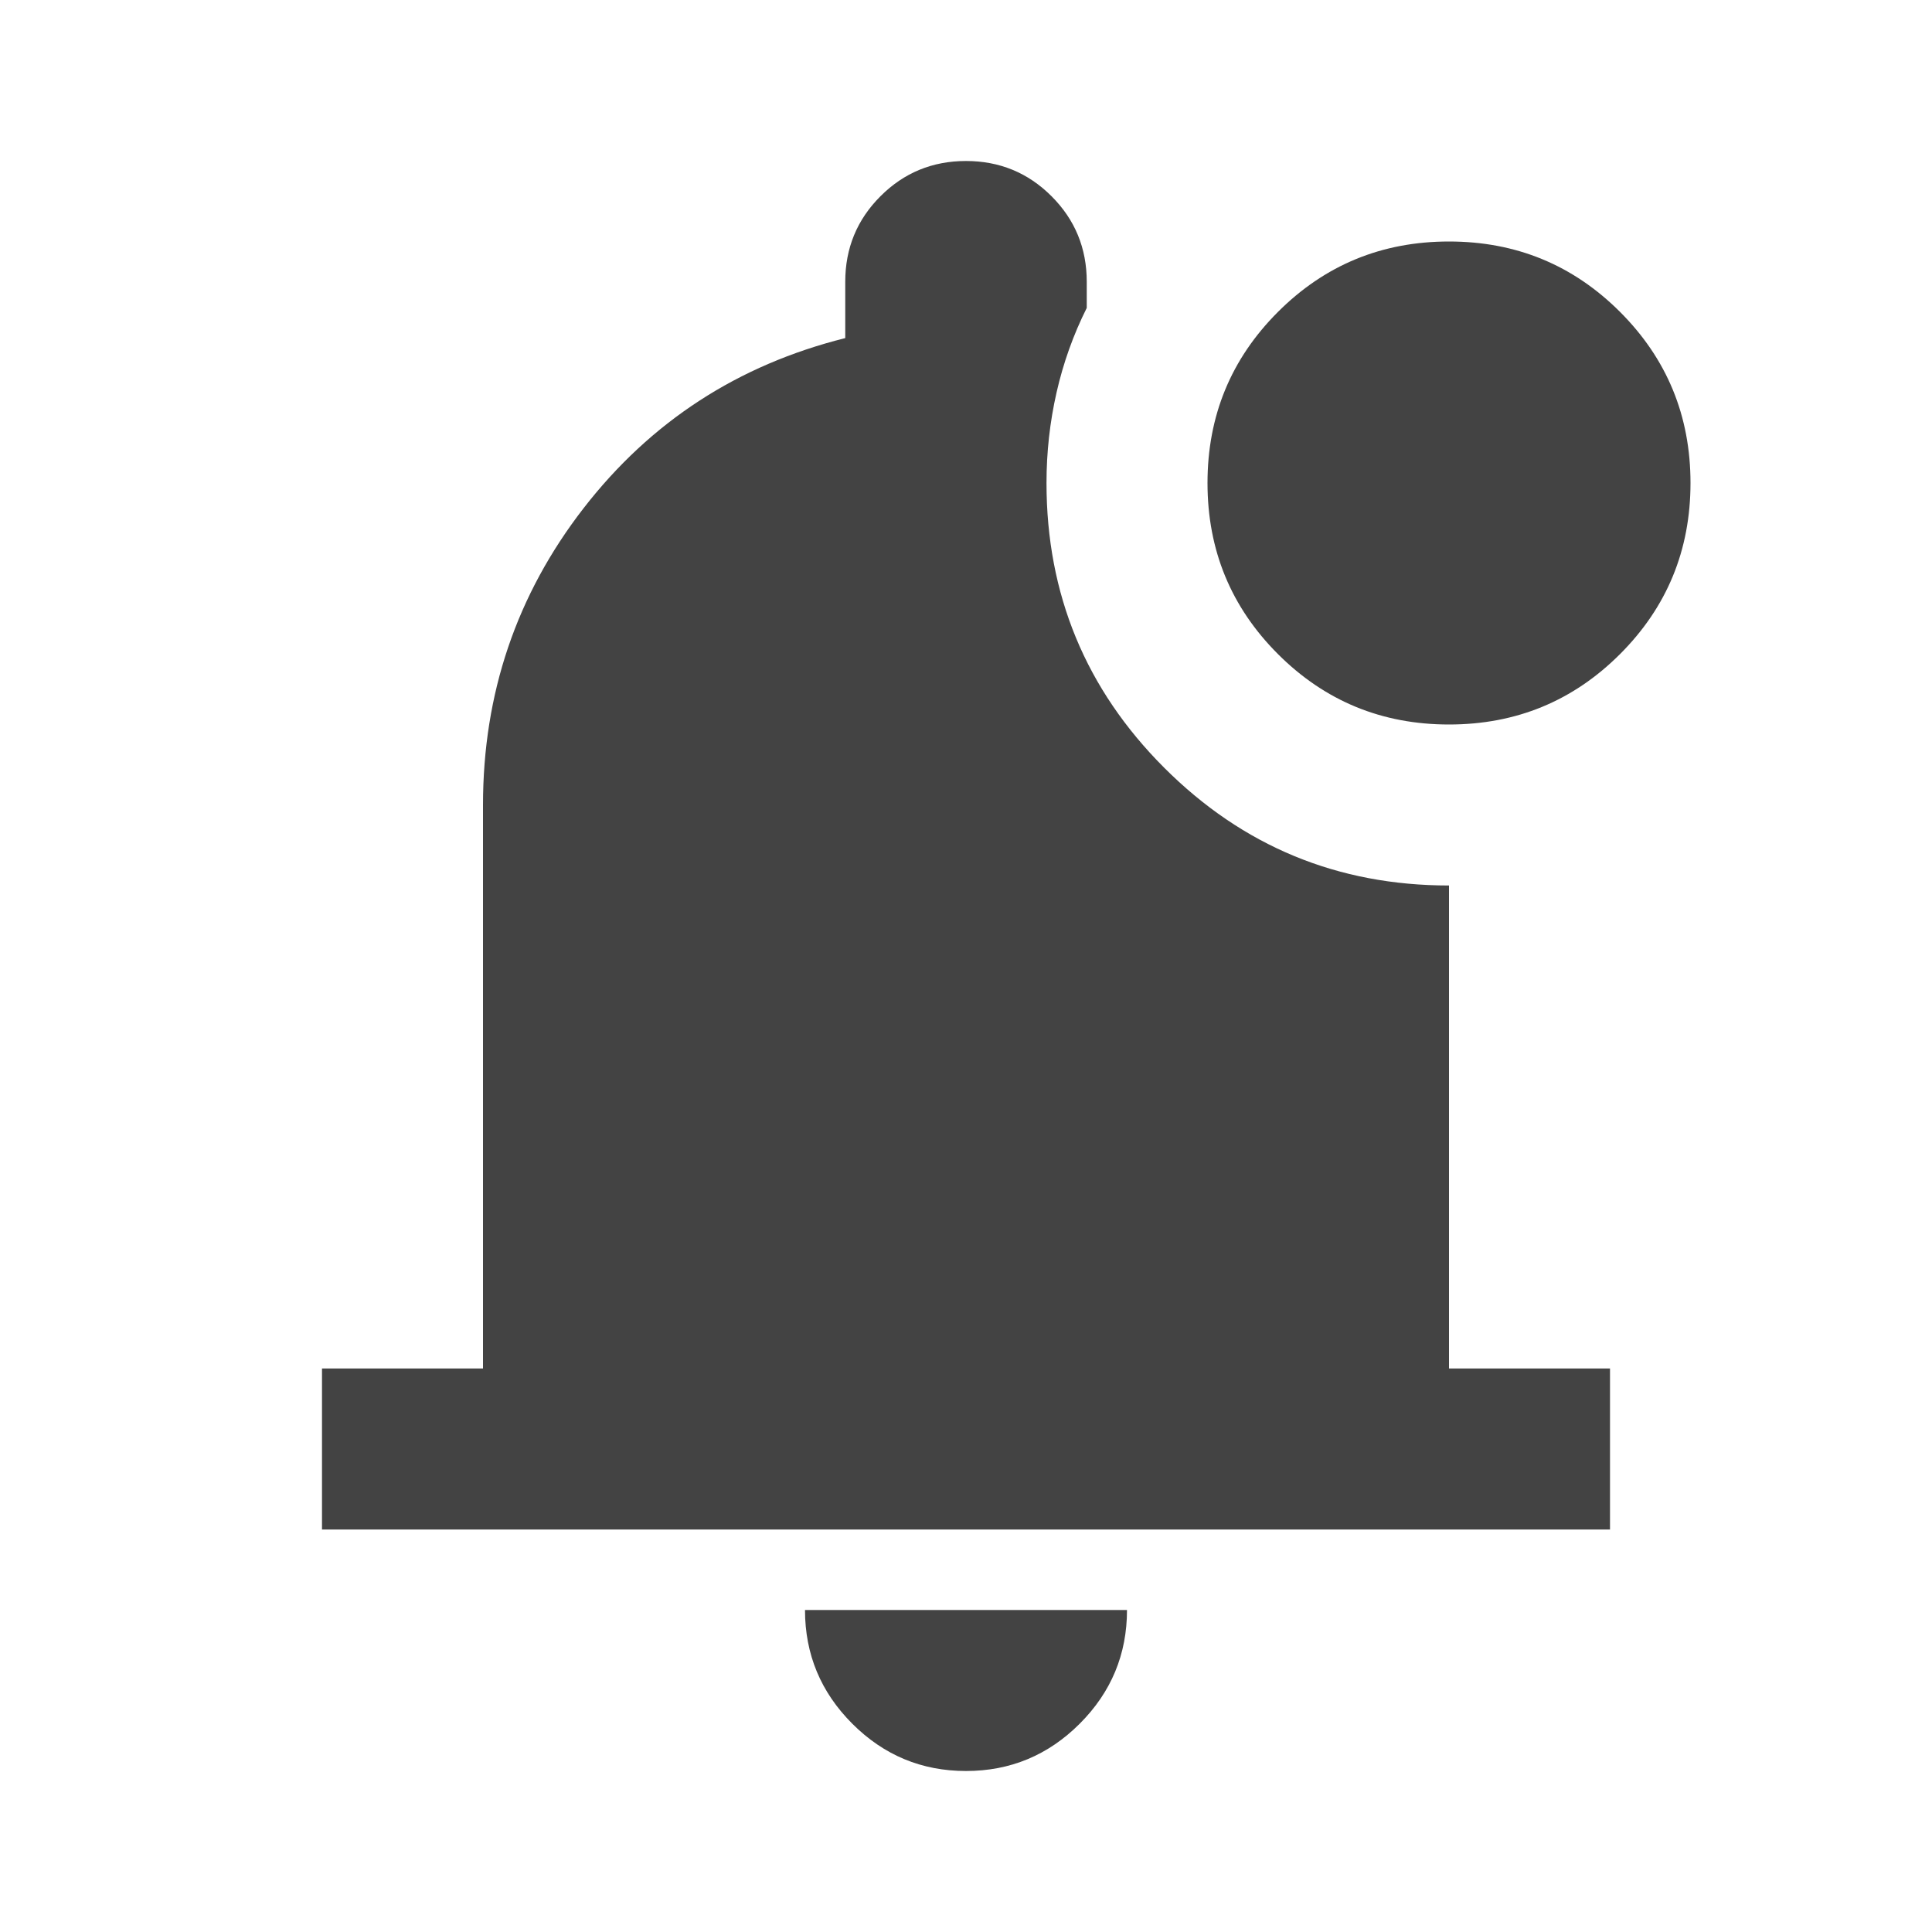
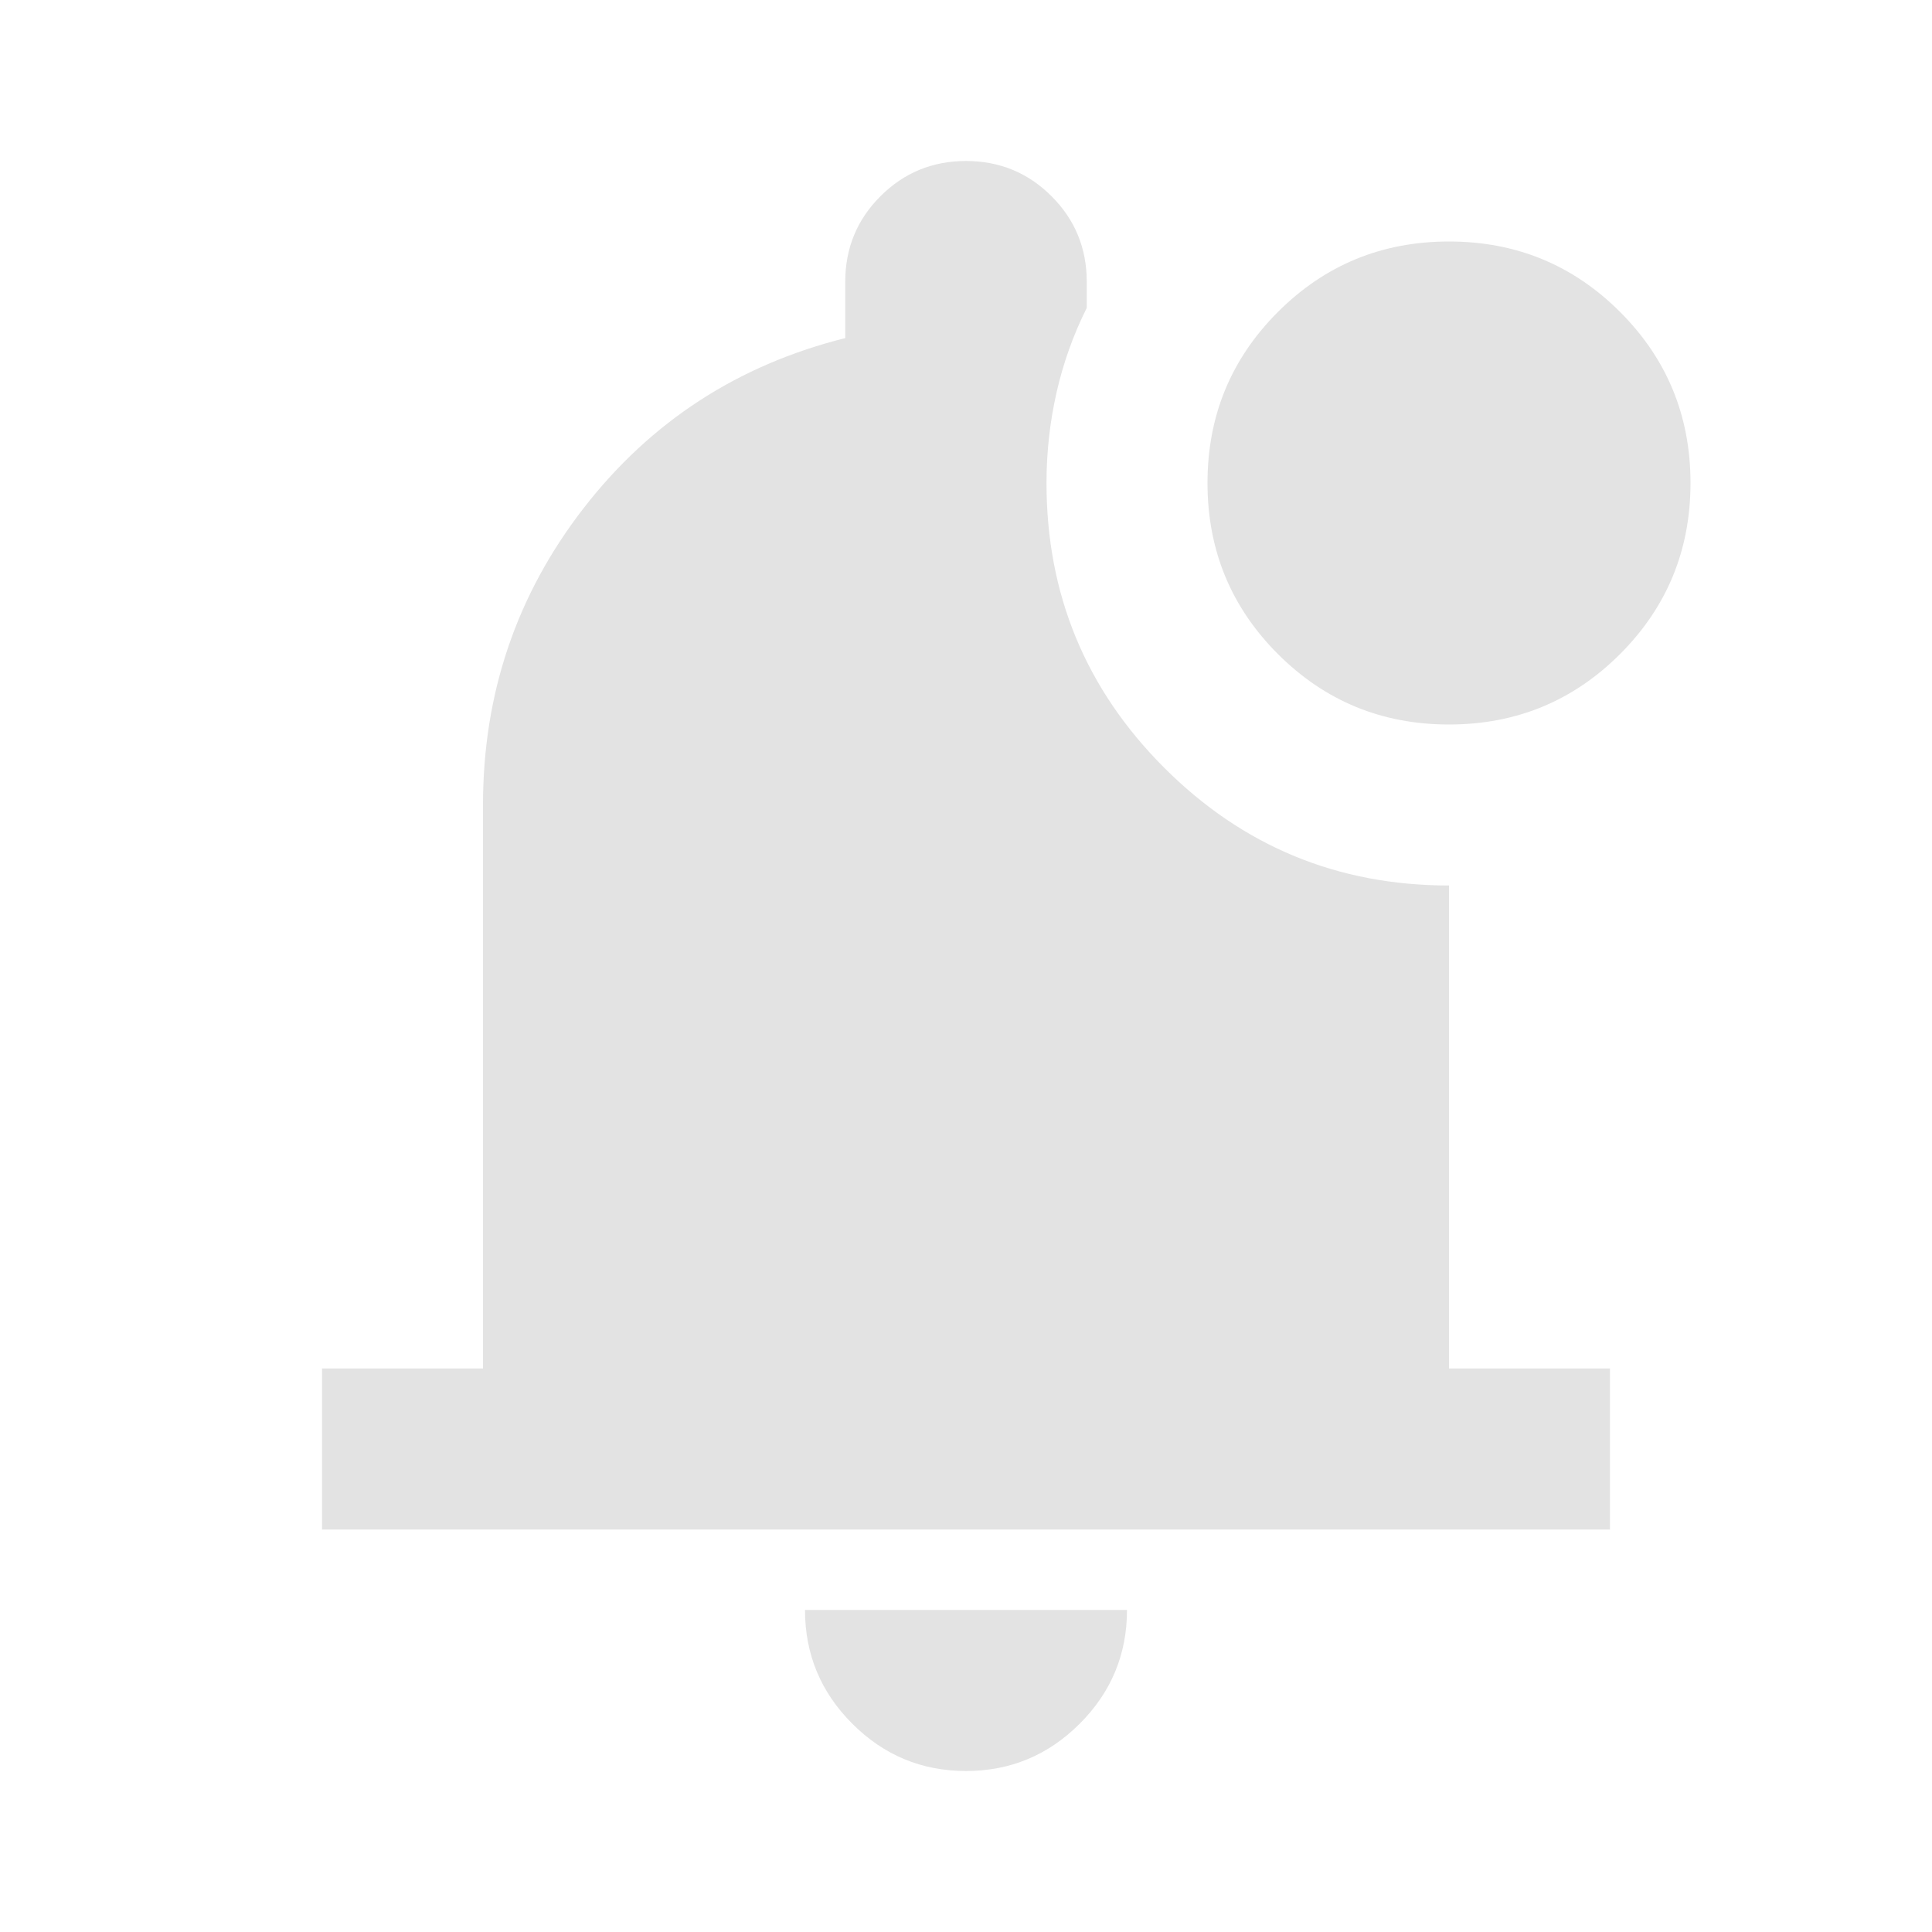
- <svg xmlns="http://www.w3.org/2000/svg" height="24px" viewBox="0 -960 960 960" width="24px" fill="#434343">
+ <svg xmlns="http://www.w3.org/2000/svg" height="24px" viewBox="0 -960 960 960" width="24px" fill="#e3e3e3">
  <path d="M480-80q-33 0-56.5-23.5T400-160h160q0 33-23.5 56.5T480-80ZM160-200v-80h80v-280q0-83 50-147.5T420-792v-28q0-25 17.5-42.5T480-880q25 0 42.5 17.5T540-820v13q-10 20-15 42t-5 45q0 83 58.5 141.5T720-520v240h80v80H160Zm560-400q-50 0-85-35t-35-85q0-50 35-85t85-35q50 0 85 35t35 85q0 50-35 85t-85 35Z" />
</svg>
